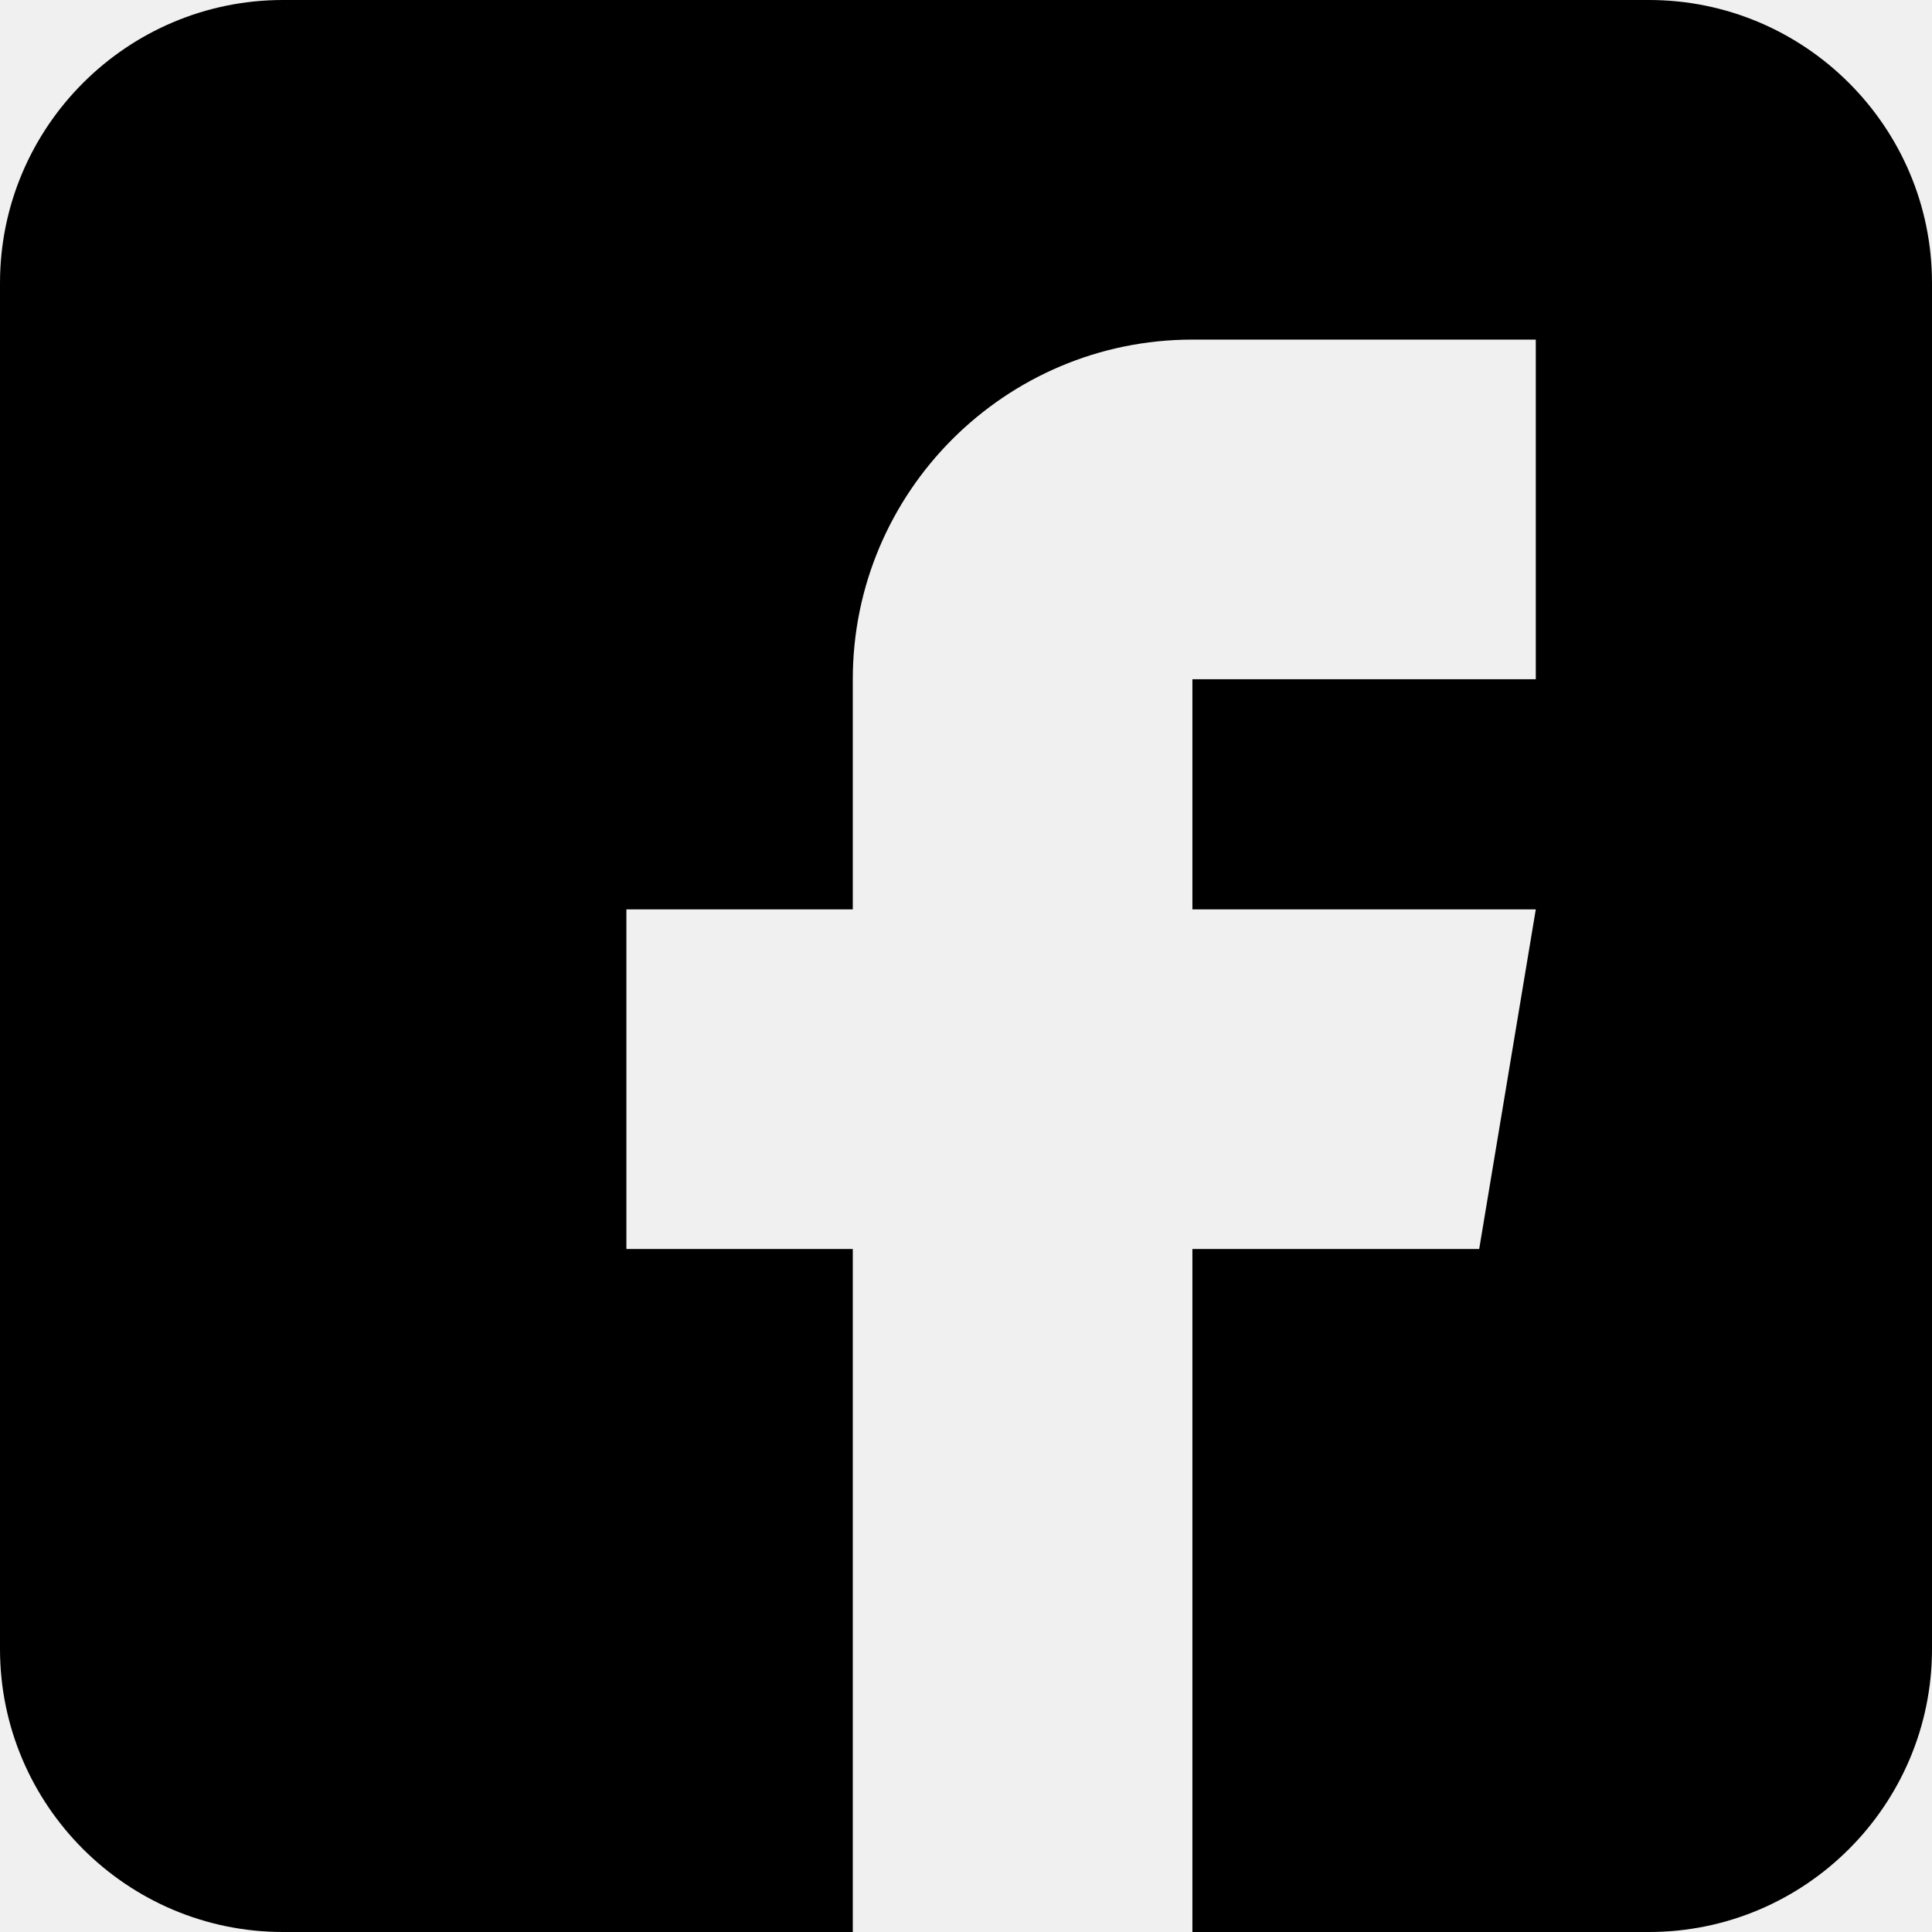
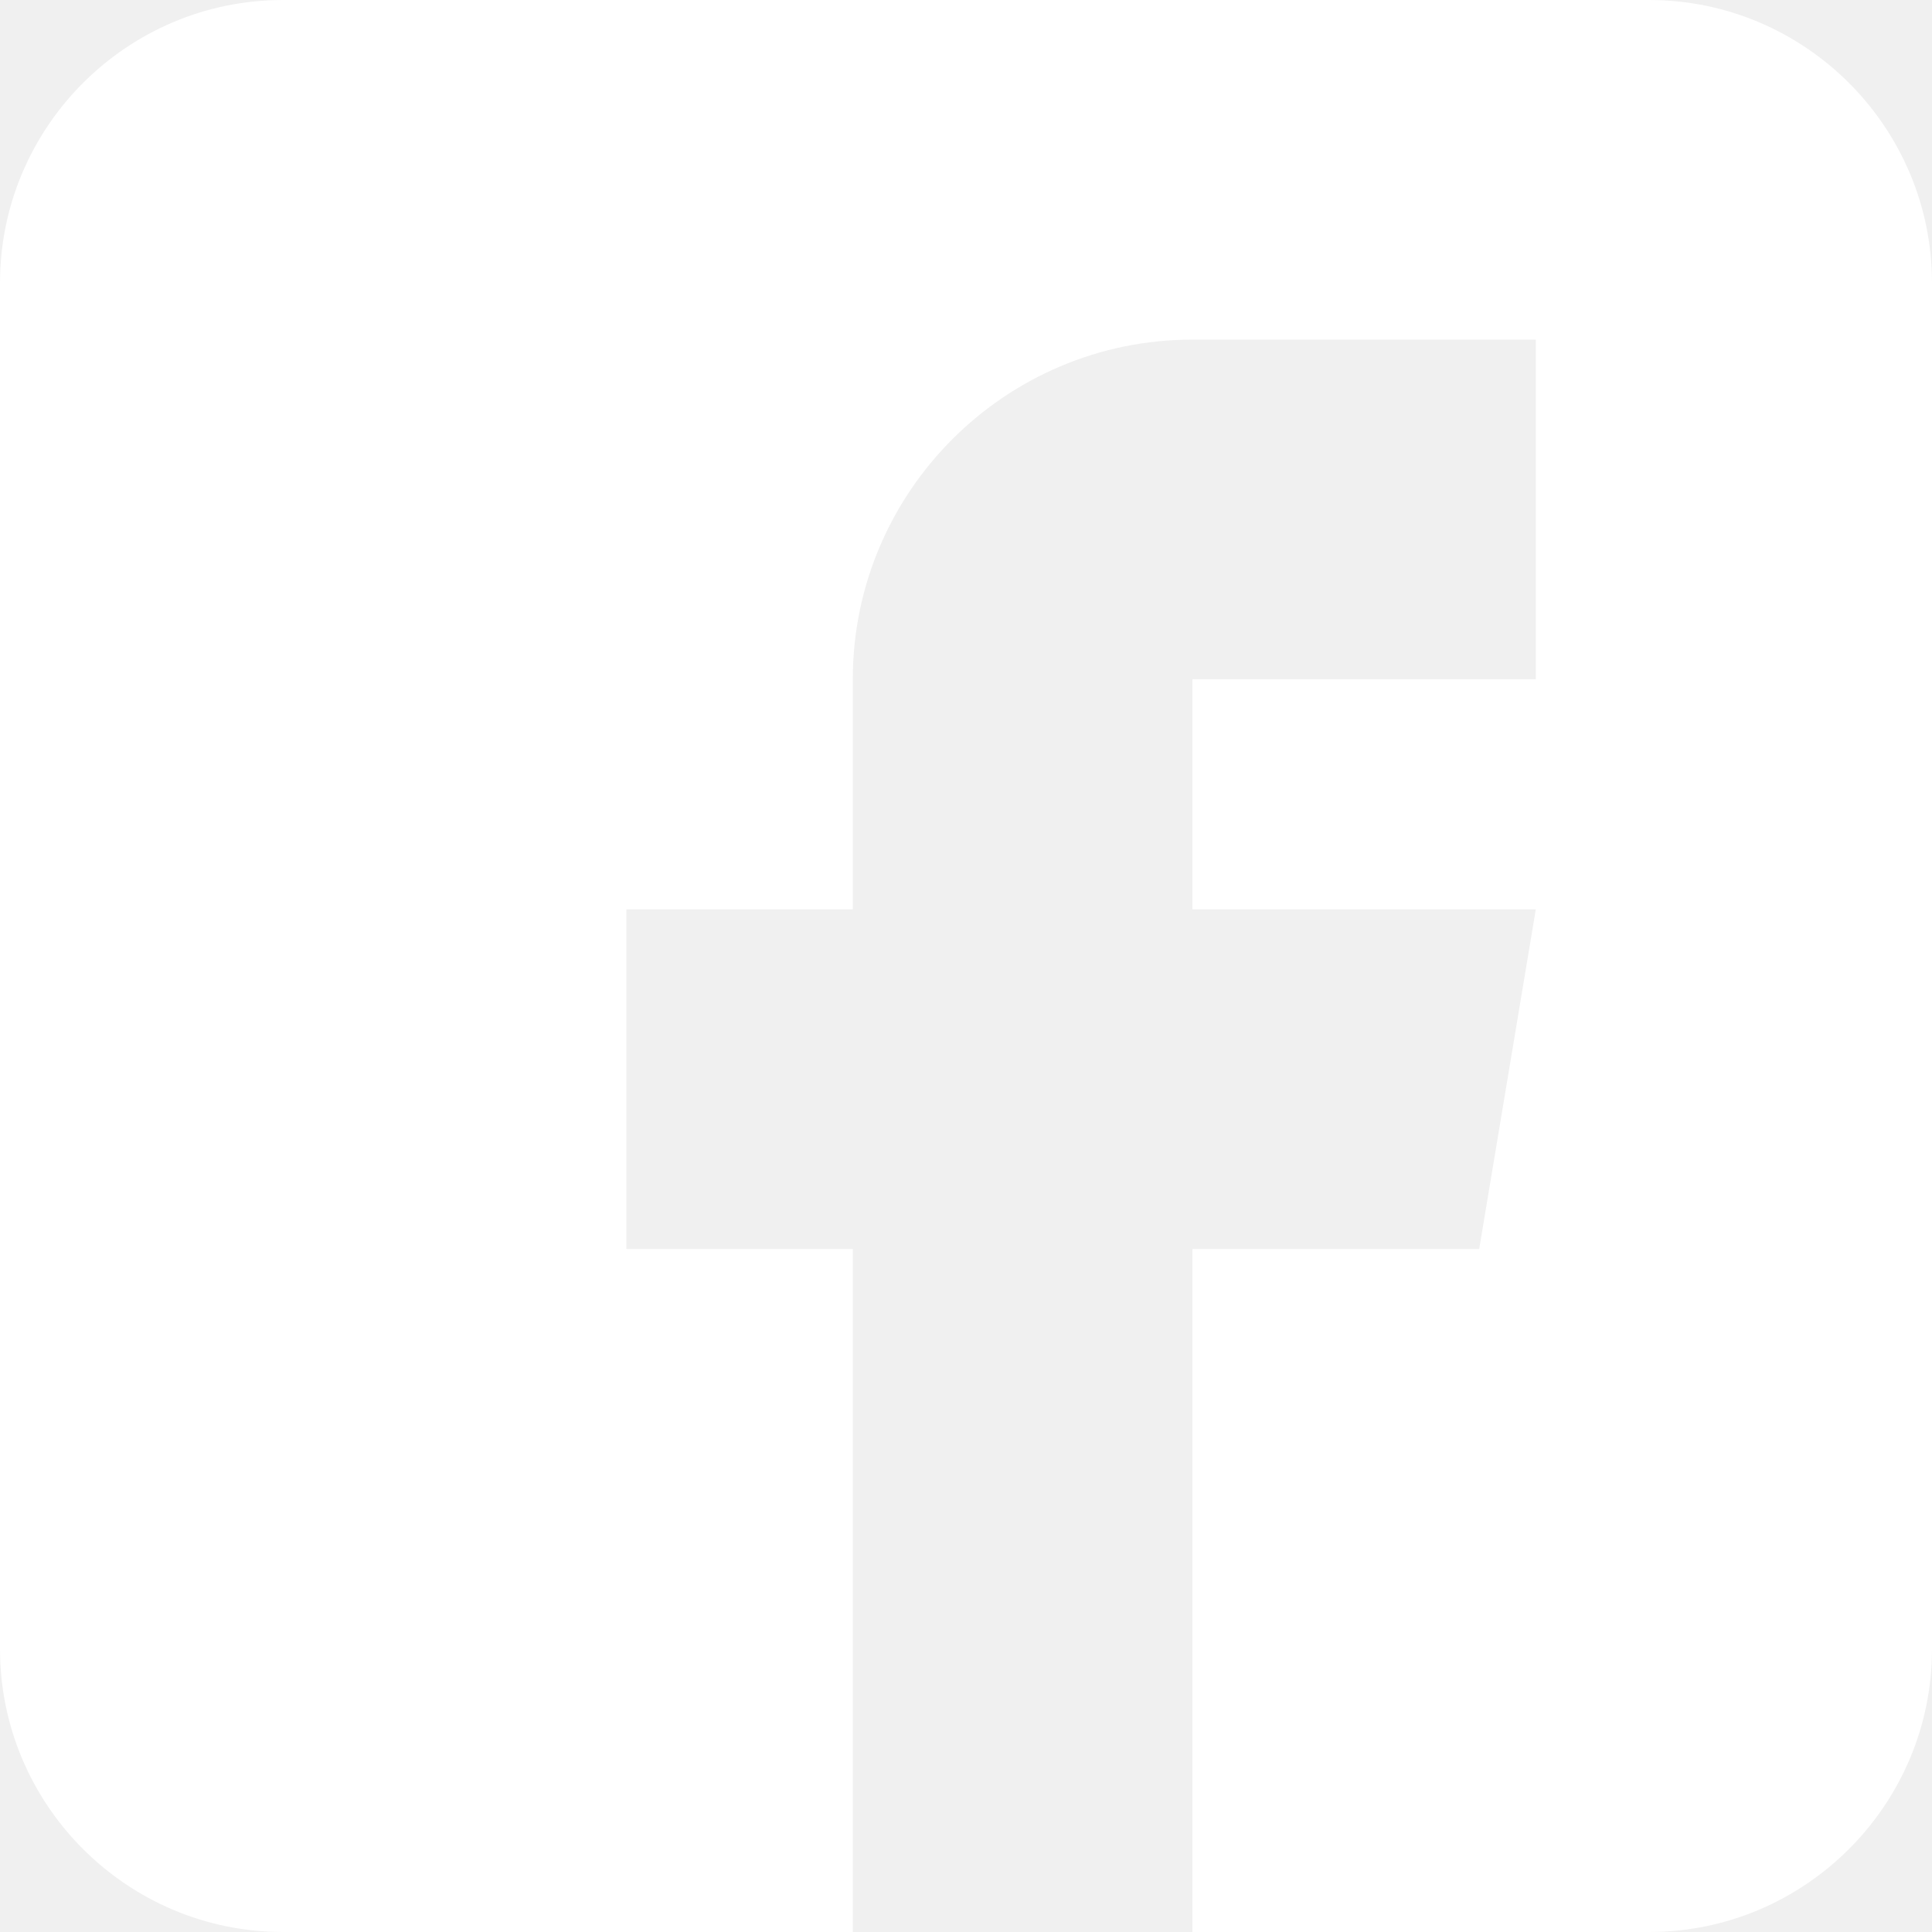
- <svg xmlns="http://www.w3.org/2000/svg" viewBox="0 0 512 512">
+ <svg xmlns="http://www.w3.org/2000/svg" viewBox="0 0 512 512" fill="#fff">
  <path d="m437 0h-362c-41.352 0-75 33.648-75 75v362c0 41.352 33.648 75 75 75h151v-181h-60v-90h60v-61c0-49.629 40.371-90 90-90h91v90h-91v61h91l-15 90h-76v181h121c41.352 0 75-33.648 75-75v-362c0-41.352-33.648-75-75-75zm0 0" />
</svg>
